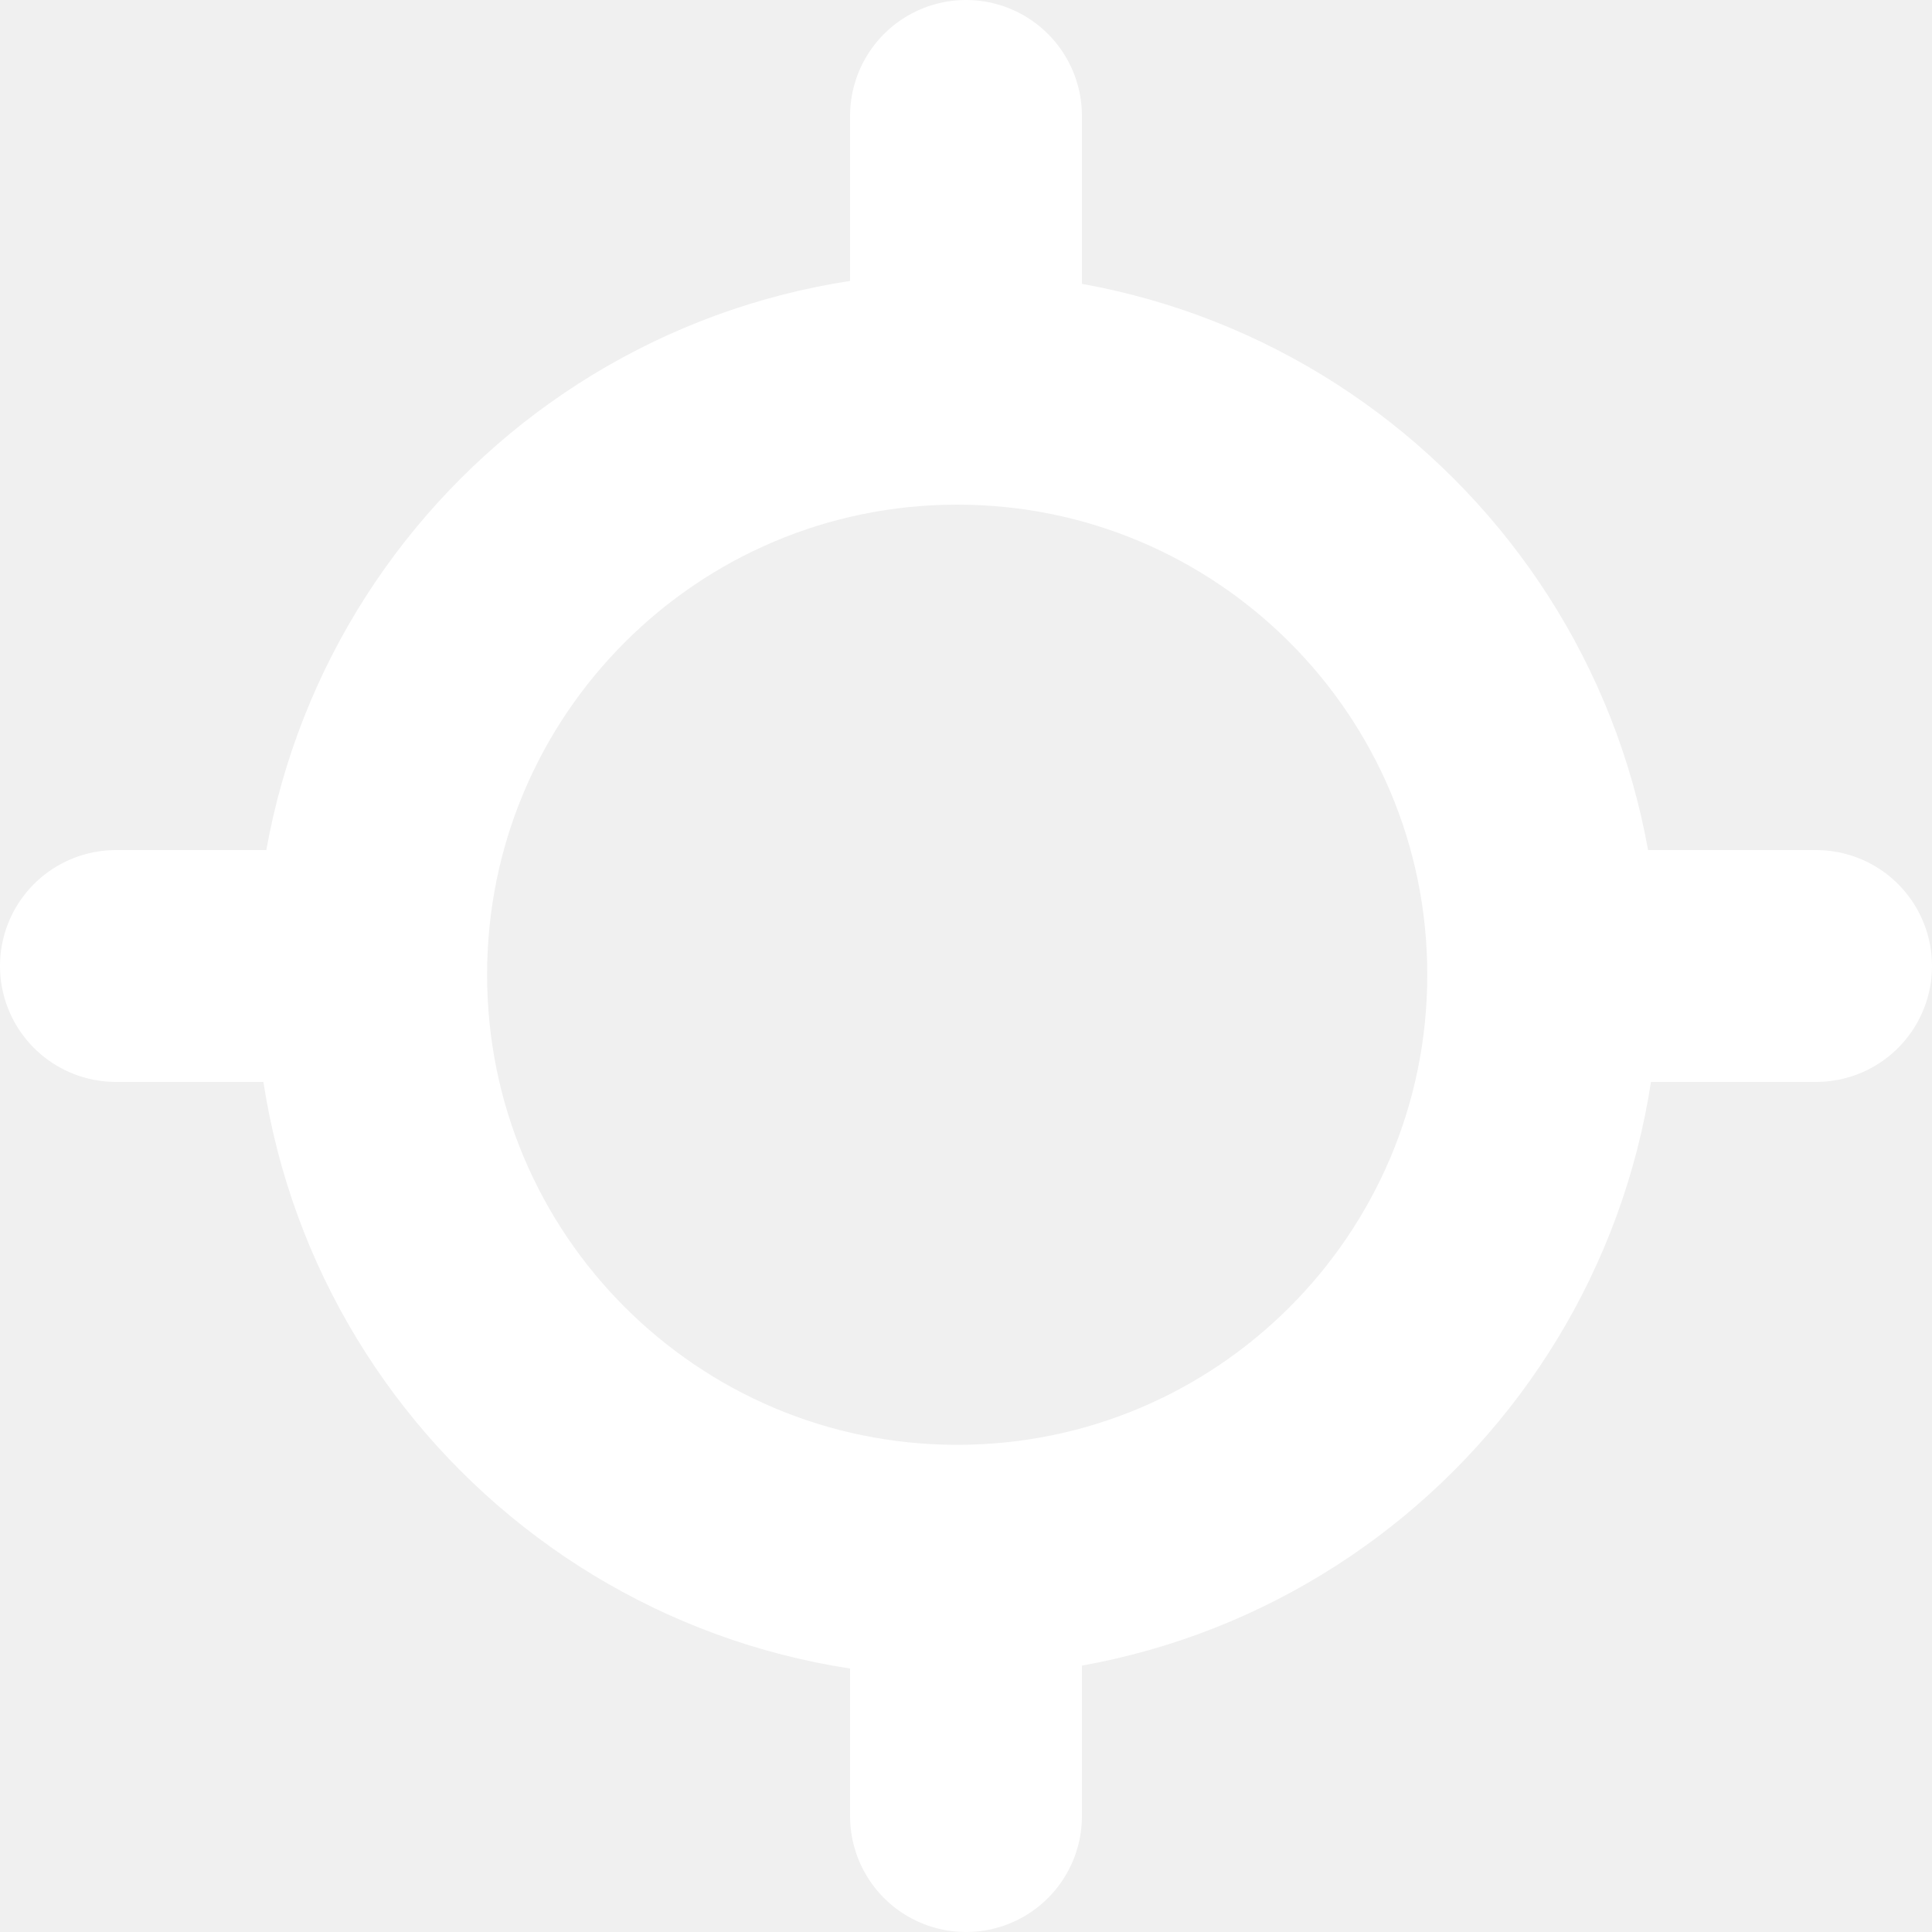
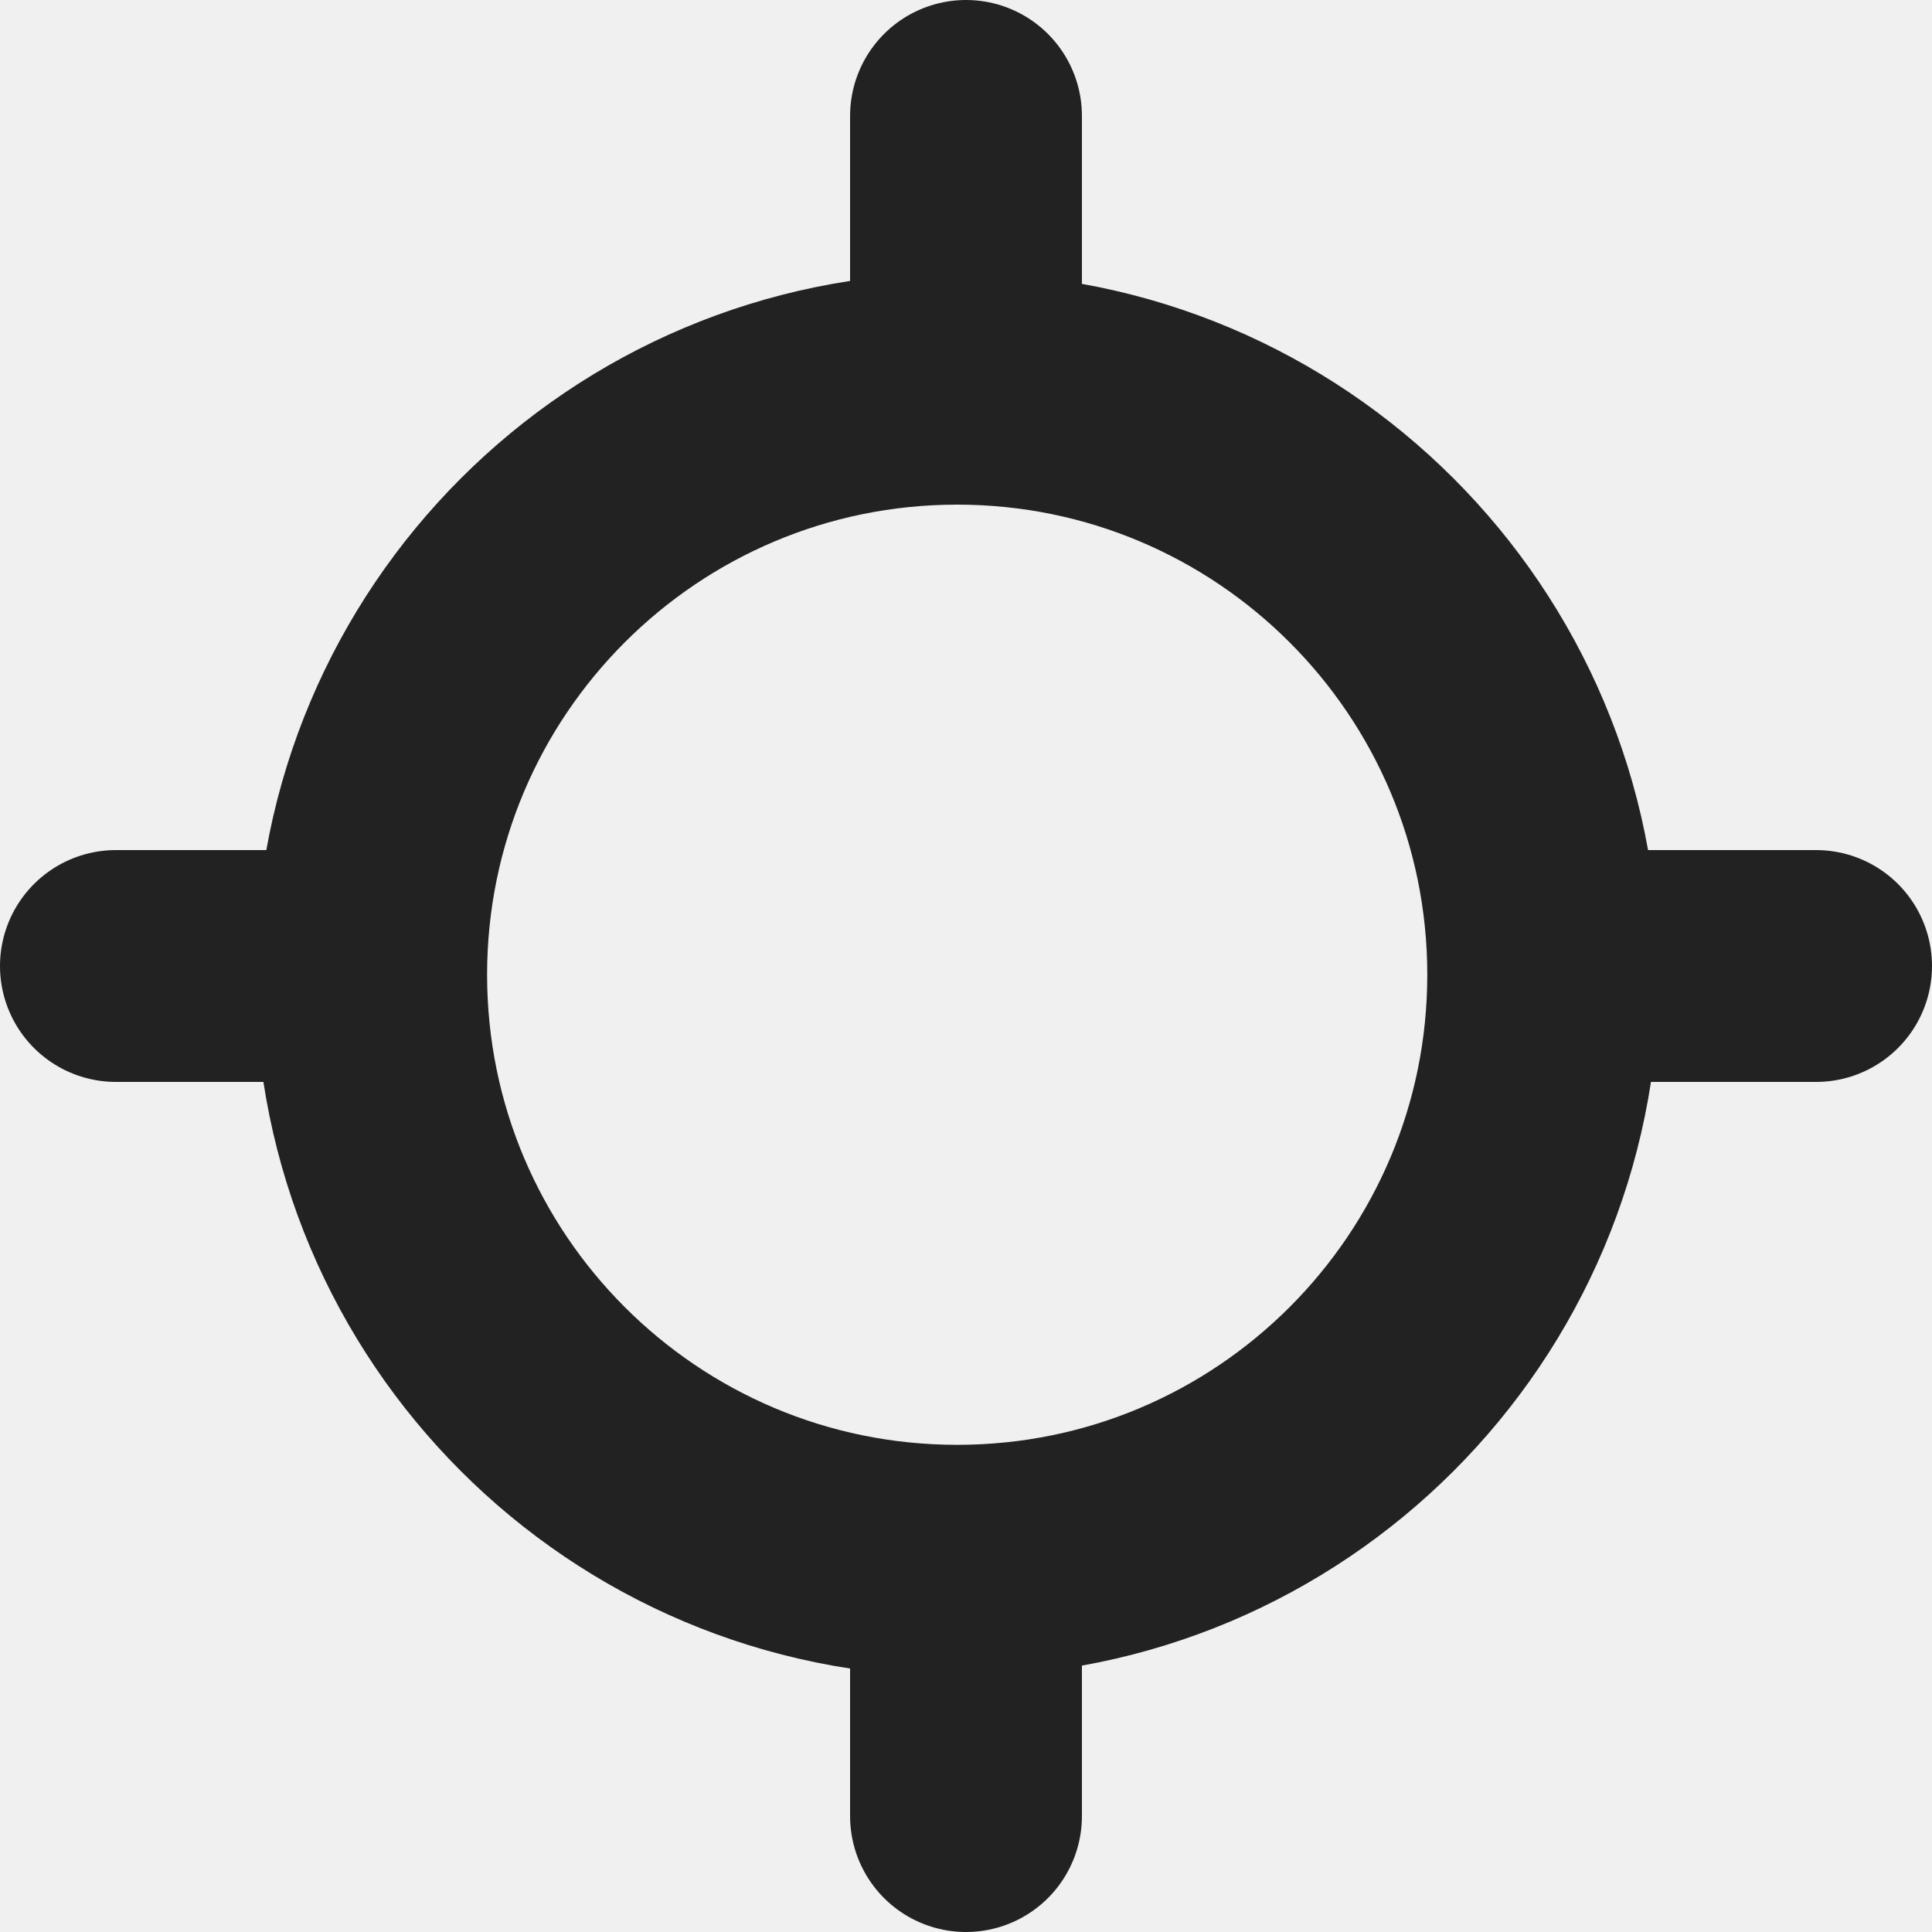
<svg xmlns="http://www.w3.org/2000/svg" width="25" height="25">
-   <g fill="none" stroke="#fff" stroke-linecap="round" stroke-linejoin="round" stroke-width="3">
+   <g fill="none" stroke="#222222" stroke-linecap="round" stroke-linejoin="round" stroke-width="3">
    <path d="M12.5 4.5v-3M12.5 23.5v-2M12.386 5.03a7.583 7.583 0 107.583 7.583 7.583 7.583 0 00-7.583-7.583zM20.5 12.5h3M1.5 12.5h2" />
  </g>
</svg>
